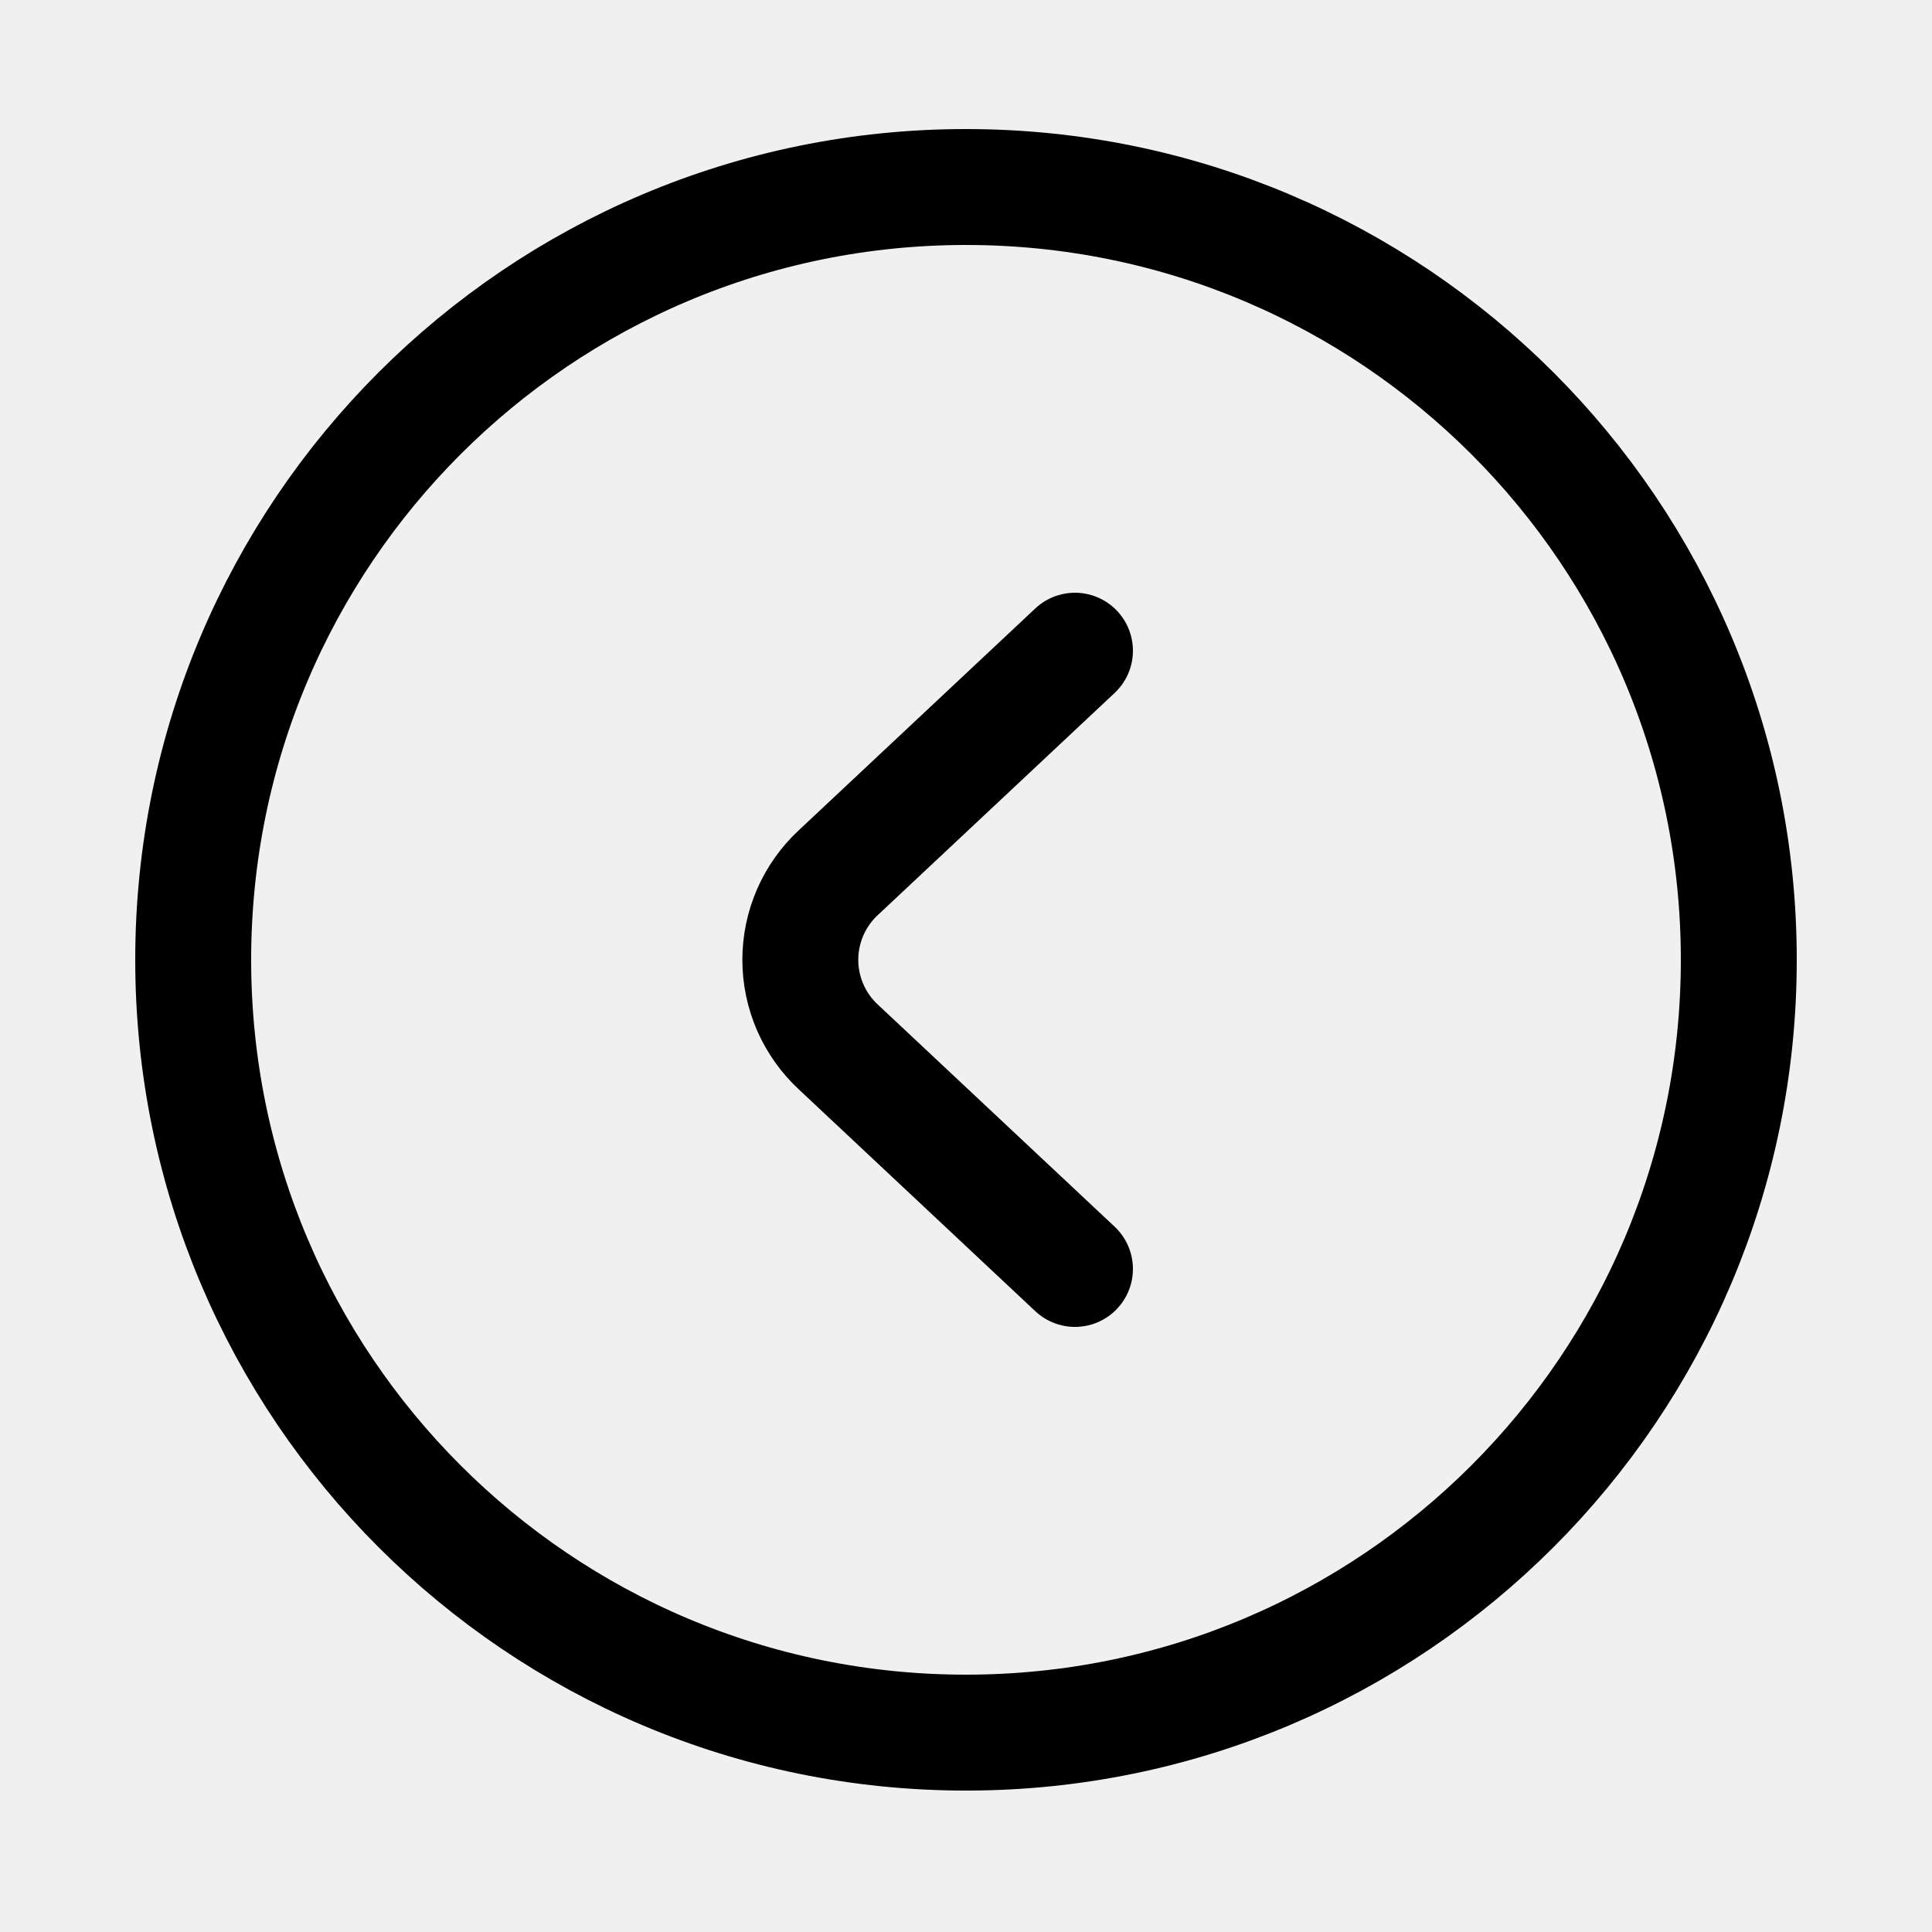
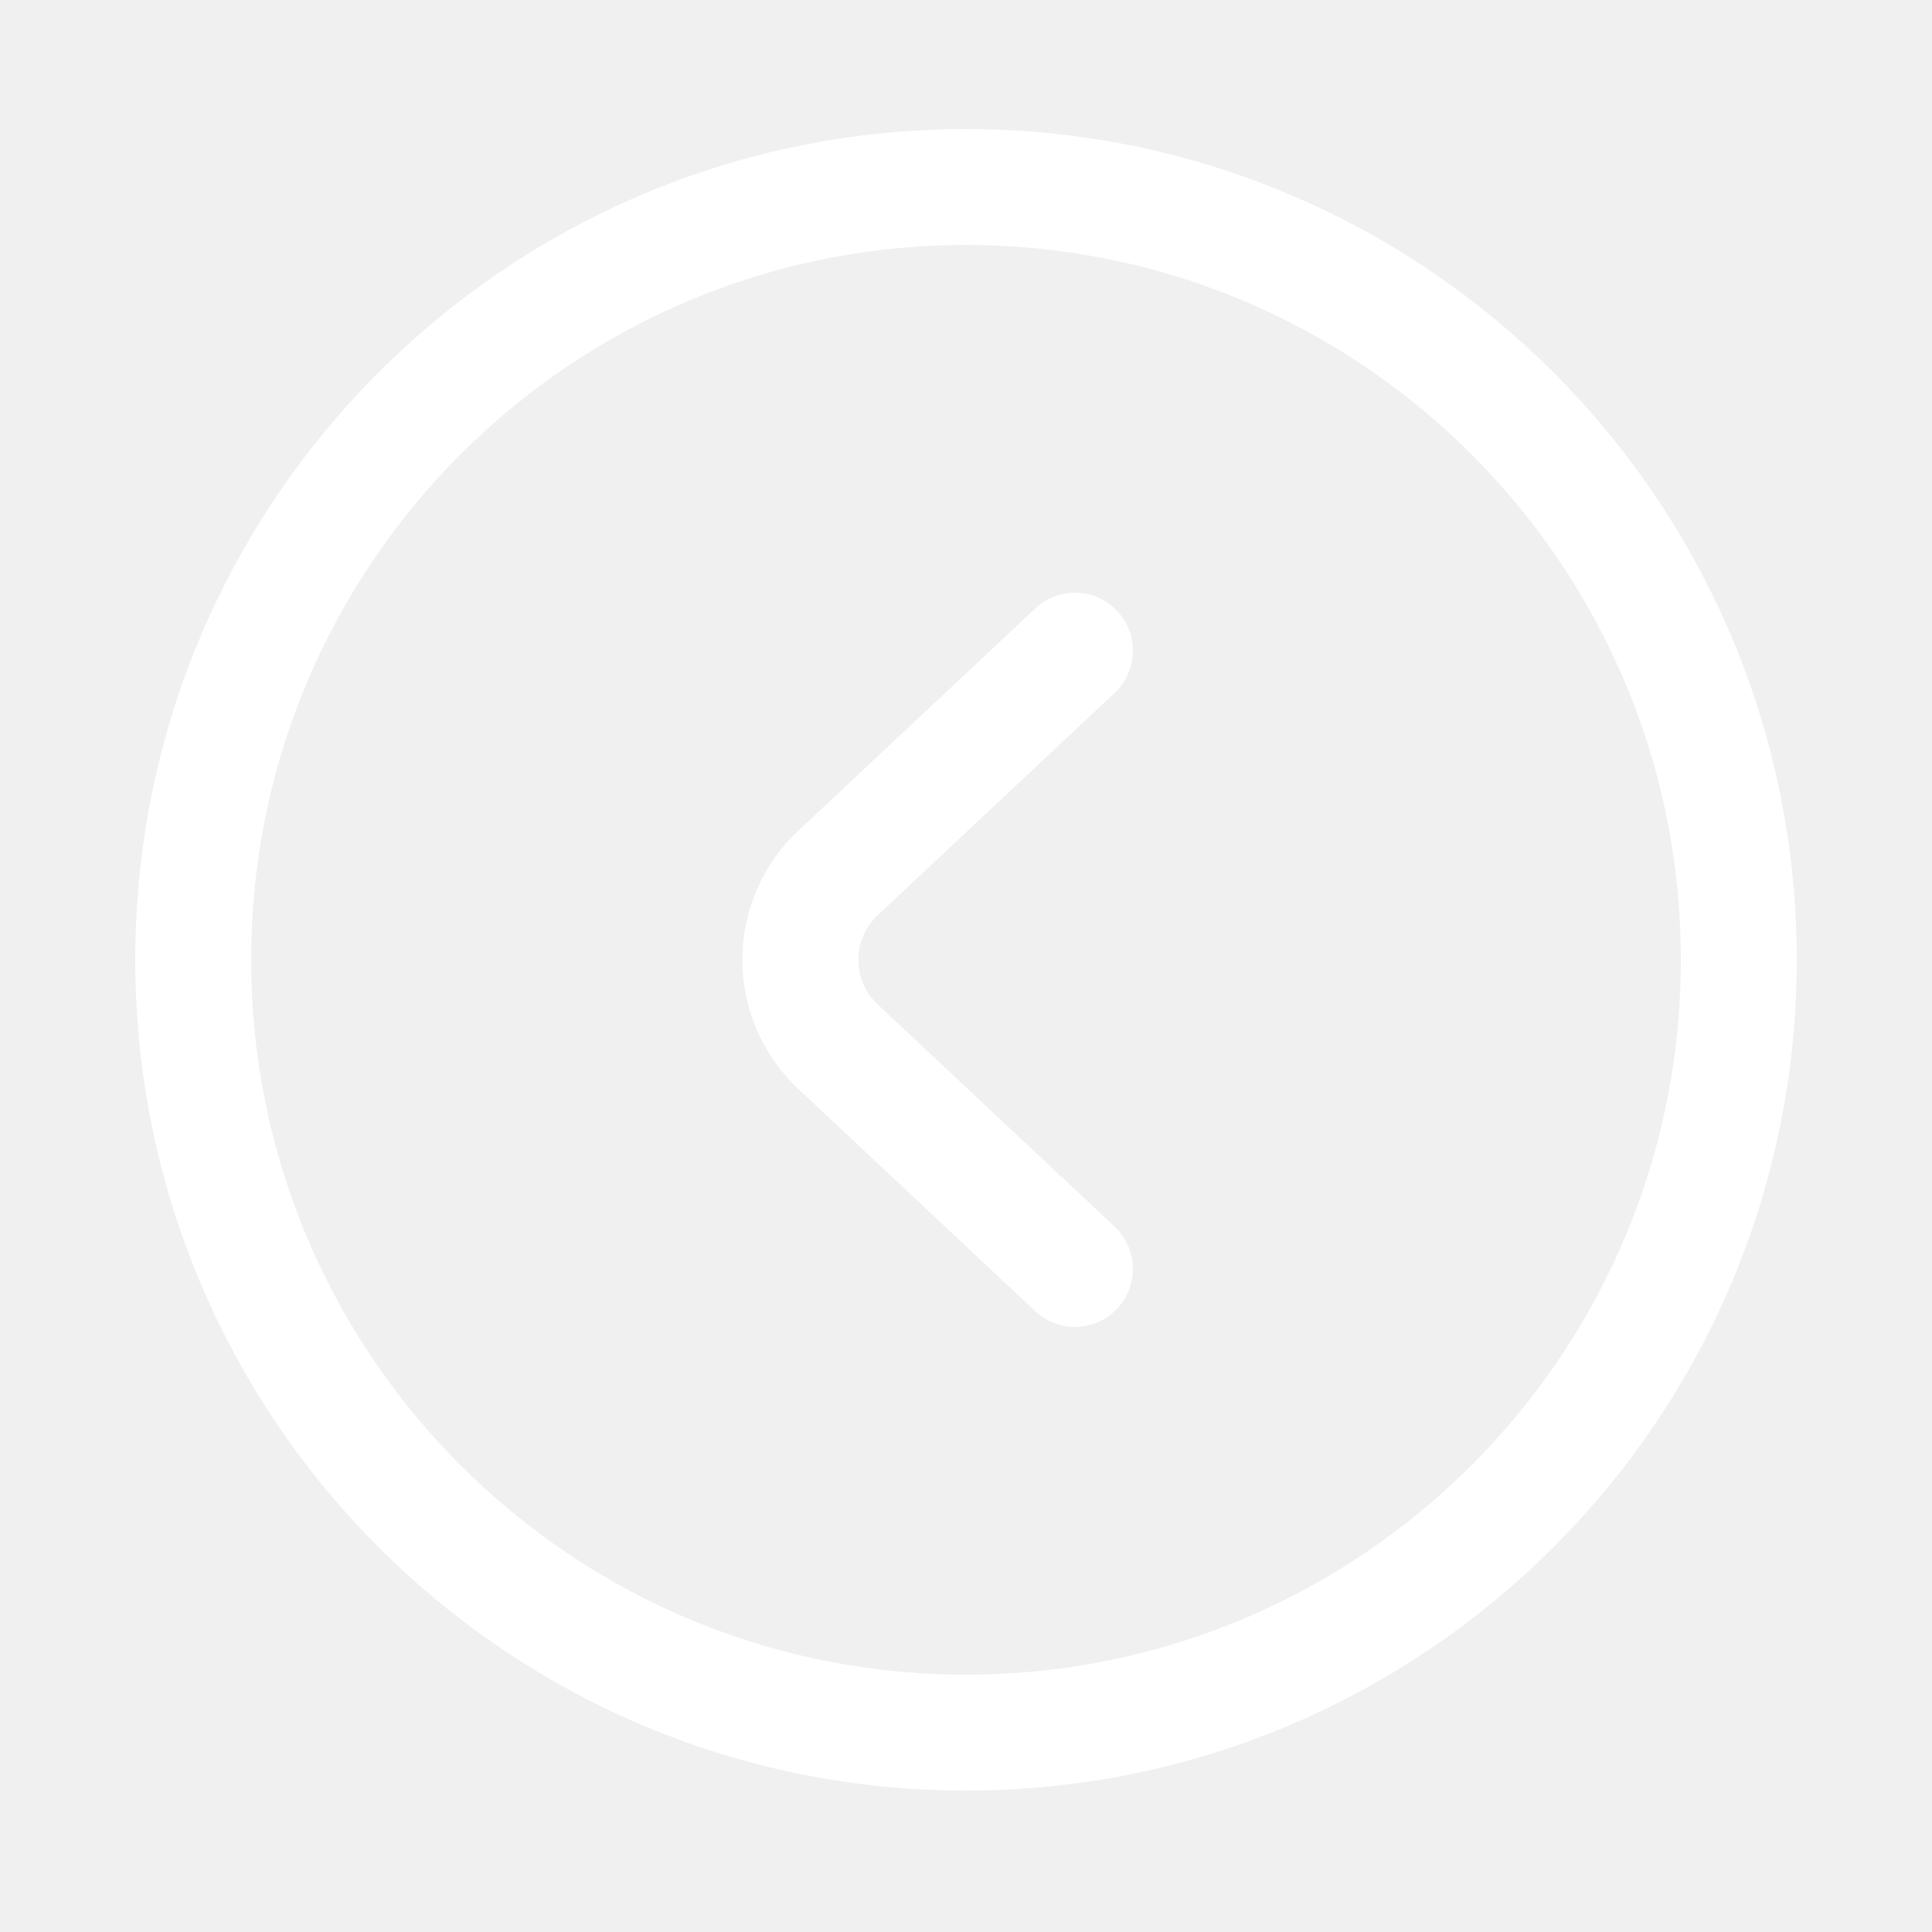
<svg xmlns="http://www.w3.org/2000/svg" width="800px" height="800px" viewBox="-0.5 0 25 25" fill="none">
-   <path d="M12 22.42C17.523 22.42 22 17.943 22 12.42C22 6.897 17.523 2.42 12 2.42C6.477 2.42 2 6.897 2 12.42C2 17.943 6.477 22.42 12 22.42Z" stroke="#000000" stroke-width="1.5" stroke-linecap="round" stroke-linejoin="round" />
-   <path d="M13.41 16.42L10.35 13.55C10.194 13.406 10.07 13.231 9.985 13.037C9.9 12.842 9.856 12.632 9.856 12.42C9.856 12.208 9.9 11.998 9.985 11.803C10.07 11.609 10.194 11.434 10.35 11.29L13.41 8.42" stroke="#000000" stroke-width="1.5" stroke-linecap="round" stroke-linejoin="round" />
+   <g id="SVGRepo_bgCarrier" stroke-width="0" />
+   <g id="SVGRepo_tracerCarrier" stroke-linecap="round" stroke-linejoin="round" />
+   <g id="SVGRepo_iconCarrier">
+     <path d="M12 22.42C17.523 22.42 22 17.943 22 12.42C22 6.897 17.523 2.42 12 2.42C6.477 2.42 2 6.897 2 12.42C2 17.943 6.477 22.42 12 22.42Z" stroke="#ffffff" stroke-width="1.5" stroke-linecap="round" stroke-linejoin="round" />
+     <path d="M13.41 16.42L10.35 13.55C10.194 13.406 10.07 13.231 9.985 13.037C9.9 12.842 9.856 12.632 9.856 12.42C9.856 12.208 9.9 11.998 9.985 11.803C10.07 11.609 10.194 11.434 10.35 11.29L13.41 8.42" stroke="#ffffff" stroke-width="1.5" stroke-linecap="round" stroke-linejoin="round" />
+   </g>
</svg>
